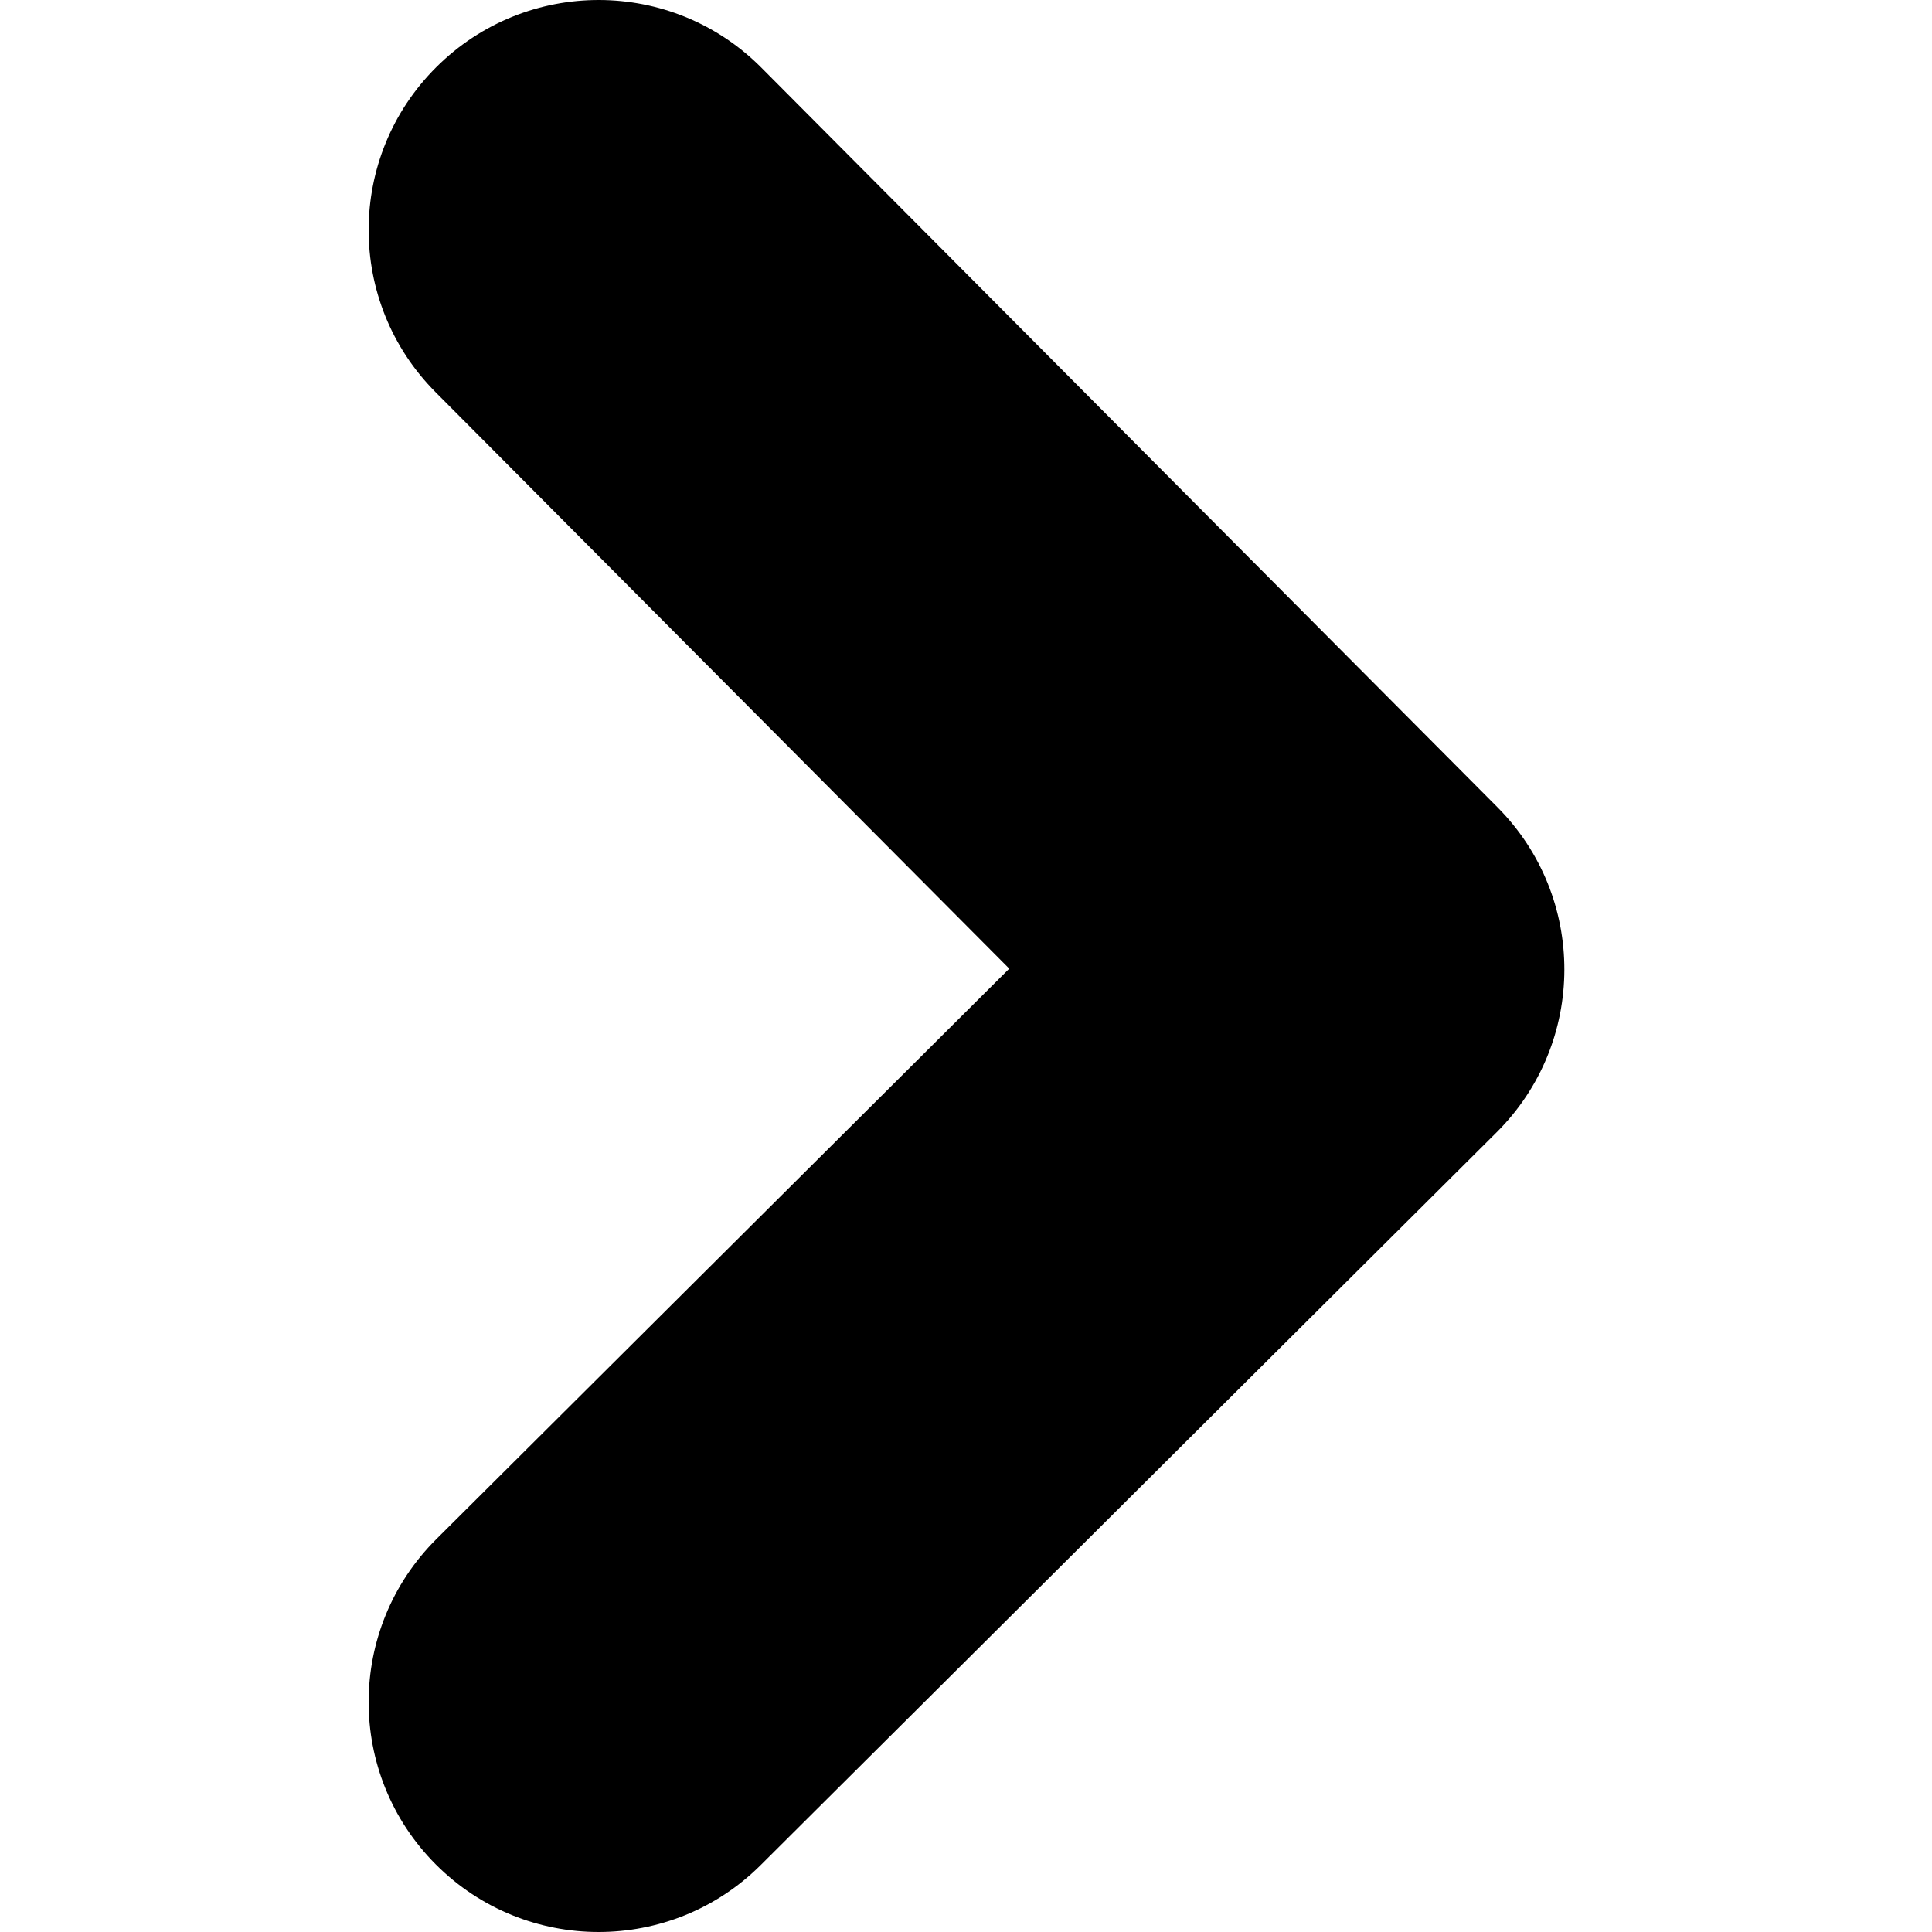
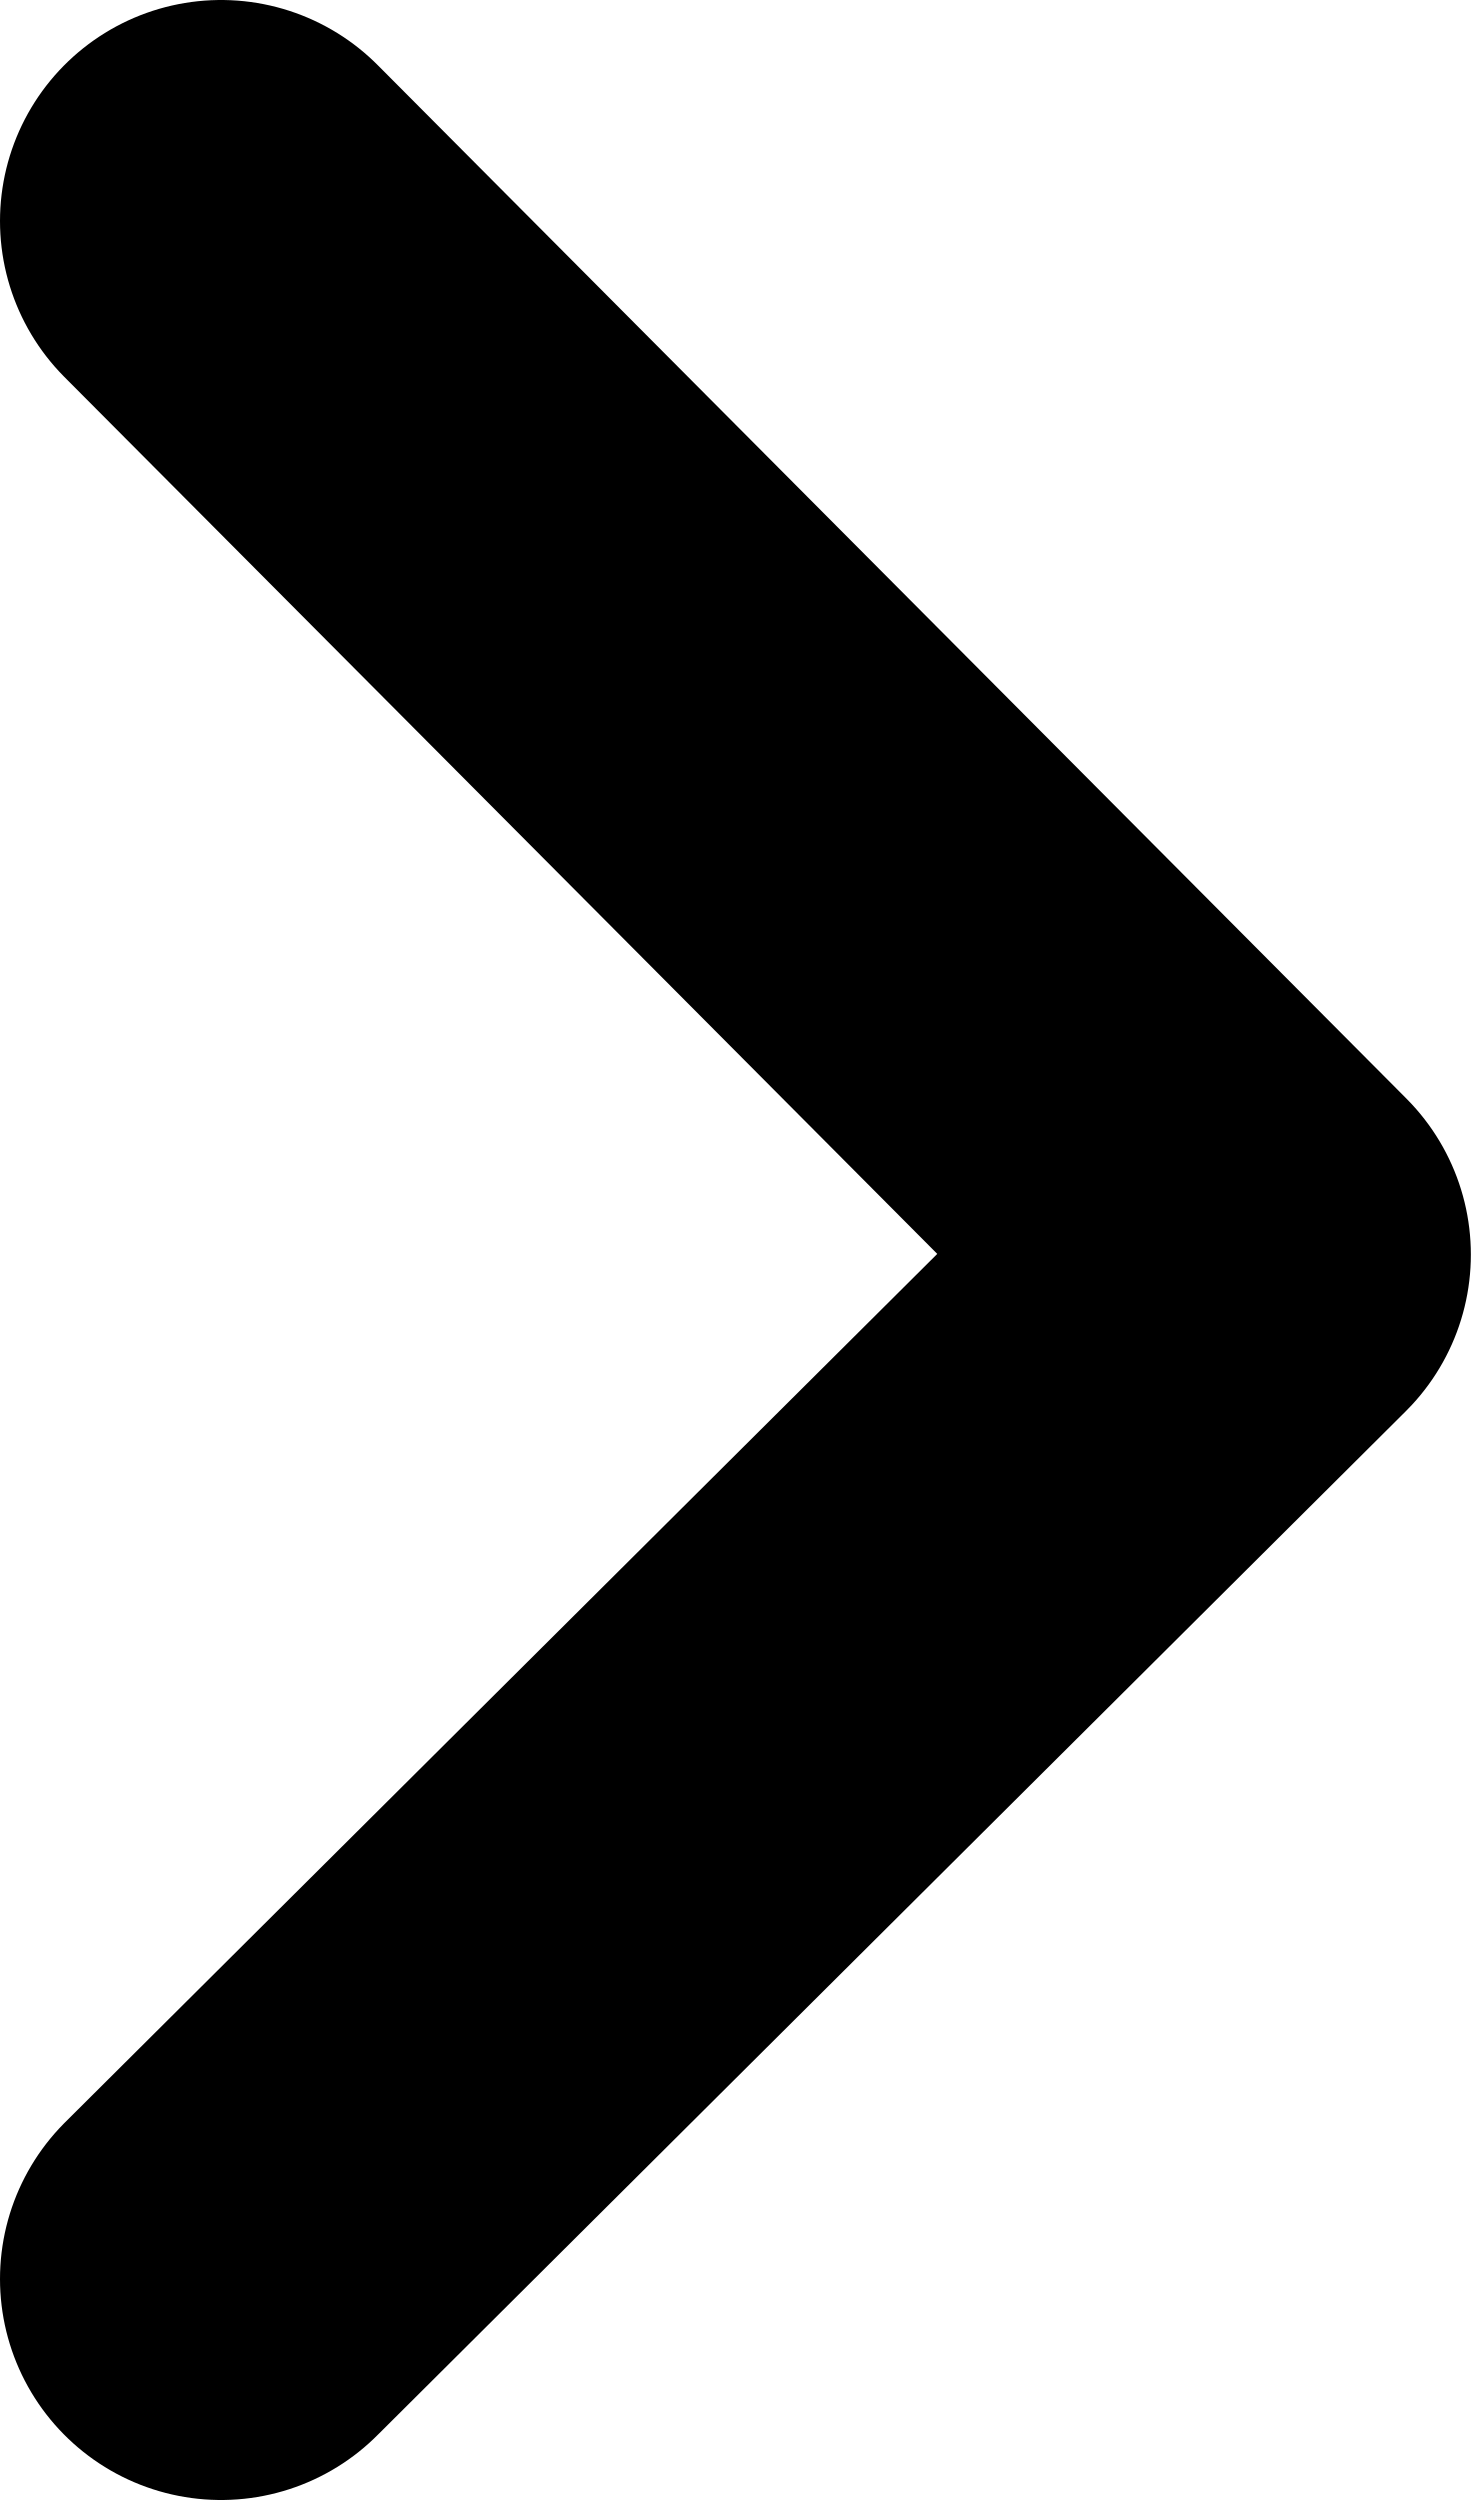
- <svg xmlns="http://www.w3.org/2000/svg" viewBox="0 0 1024 1024" fill="currentcolor">
-   <path d="M317.254,1024c-31.279,0-62.558-11.997-86.362-35.897-47.513-47.704-47.323-124.83.381-172.343l303.647-302.362L230.892,207.895c-47.513-47.704-47.323-124.877.381-172.343,47.751-47.561,124.925-47.37,172.343.381l390.009,391.866c47.513,47.704,47.323,124.877-.381,172.343l-390.009,388.343c-23.757,23.709-54.893,35.516-85.981,35.516Z" />
+ <svg xmlns="http://www.w3.org/2000/svg" viewBox="0 0 8.318 14.138">
+   <path d="M1.25,1.25l5.818,5.845L1.25,12.888" fill="none" stroke="currentcolor" stroke-linecap="round" stroke-linejoin="round" stroke-width="2.5" />
</svg>
